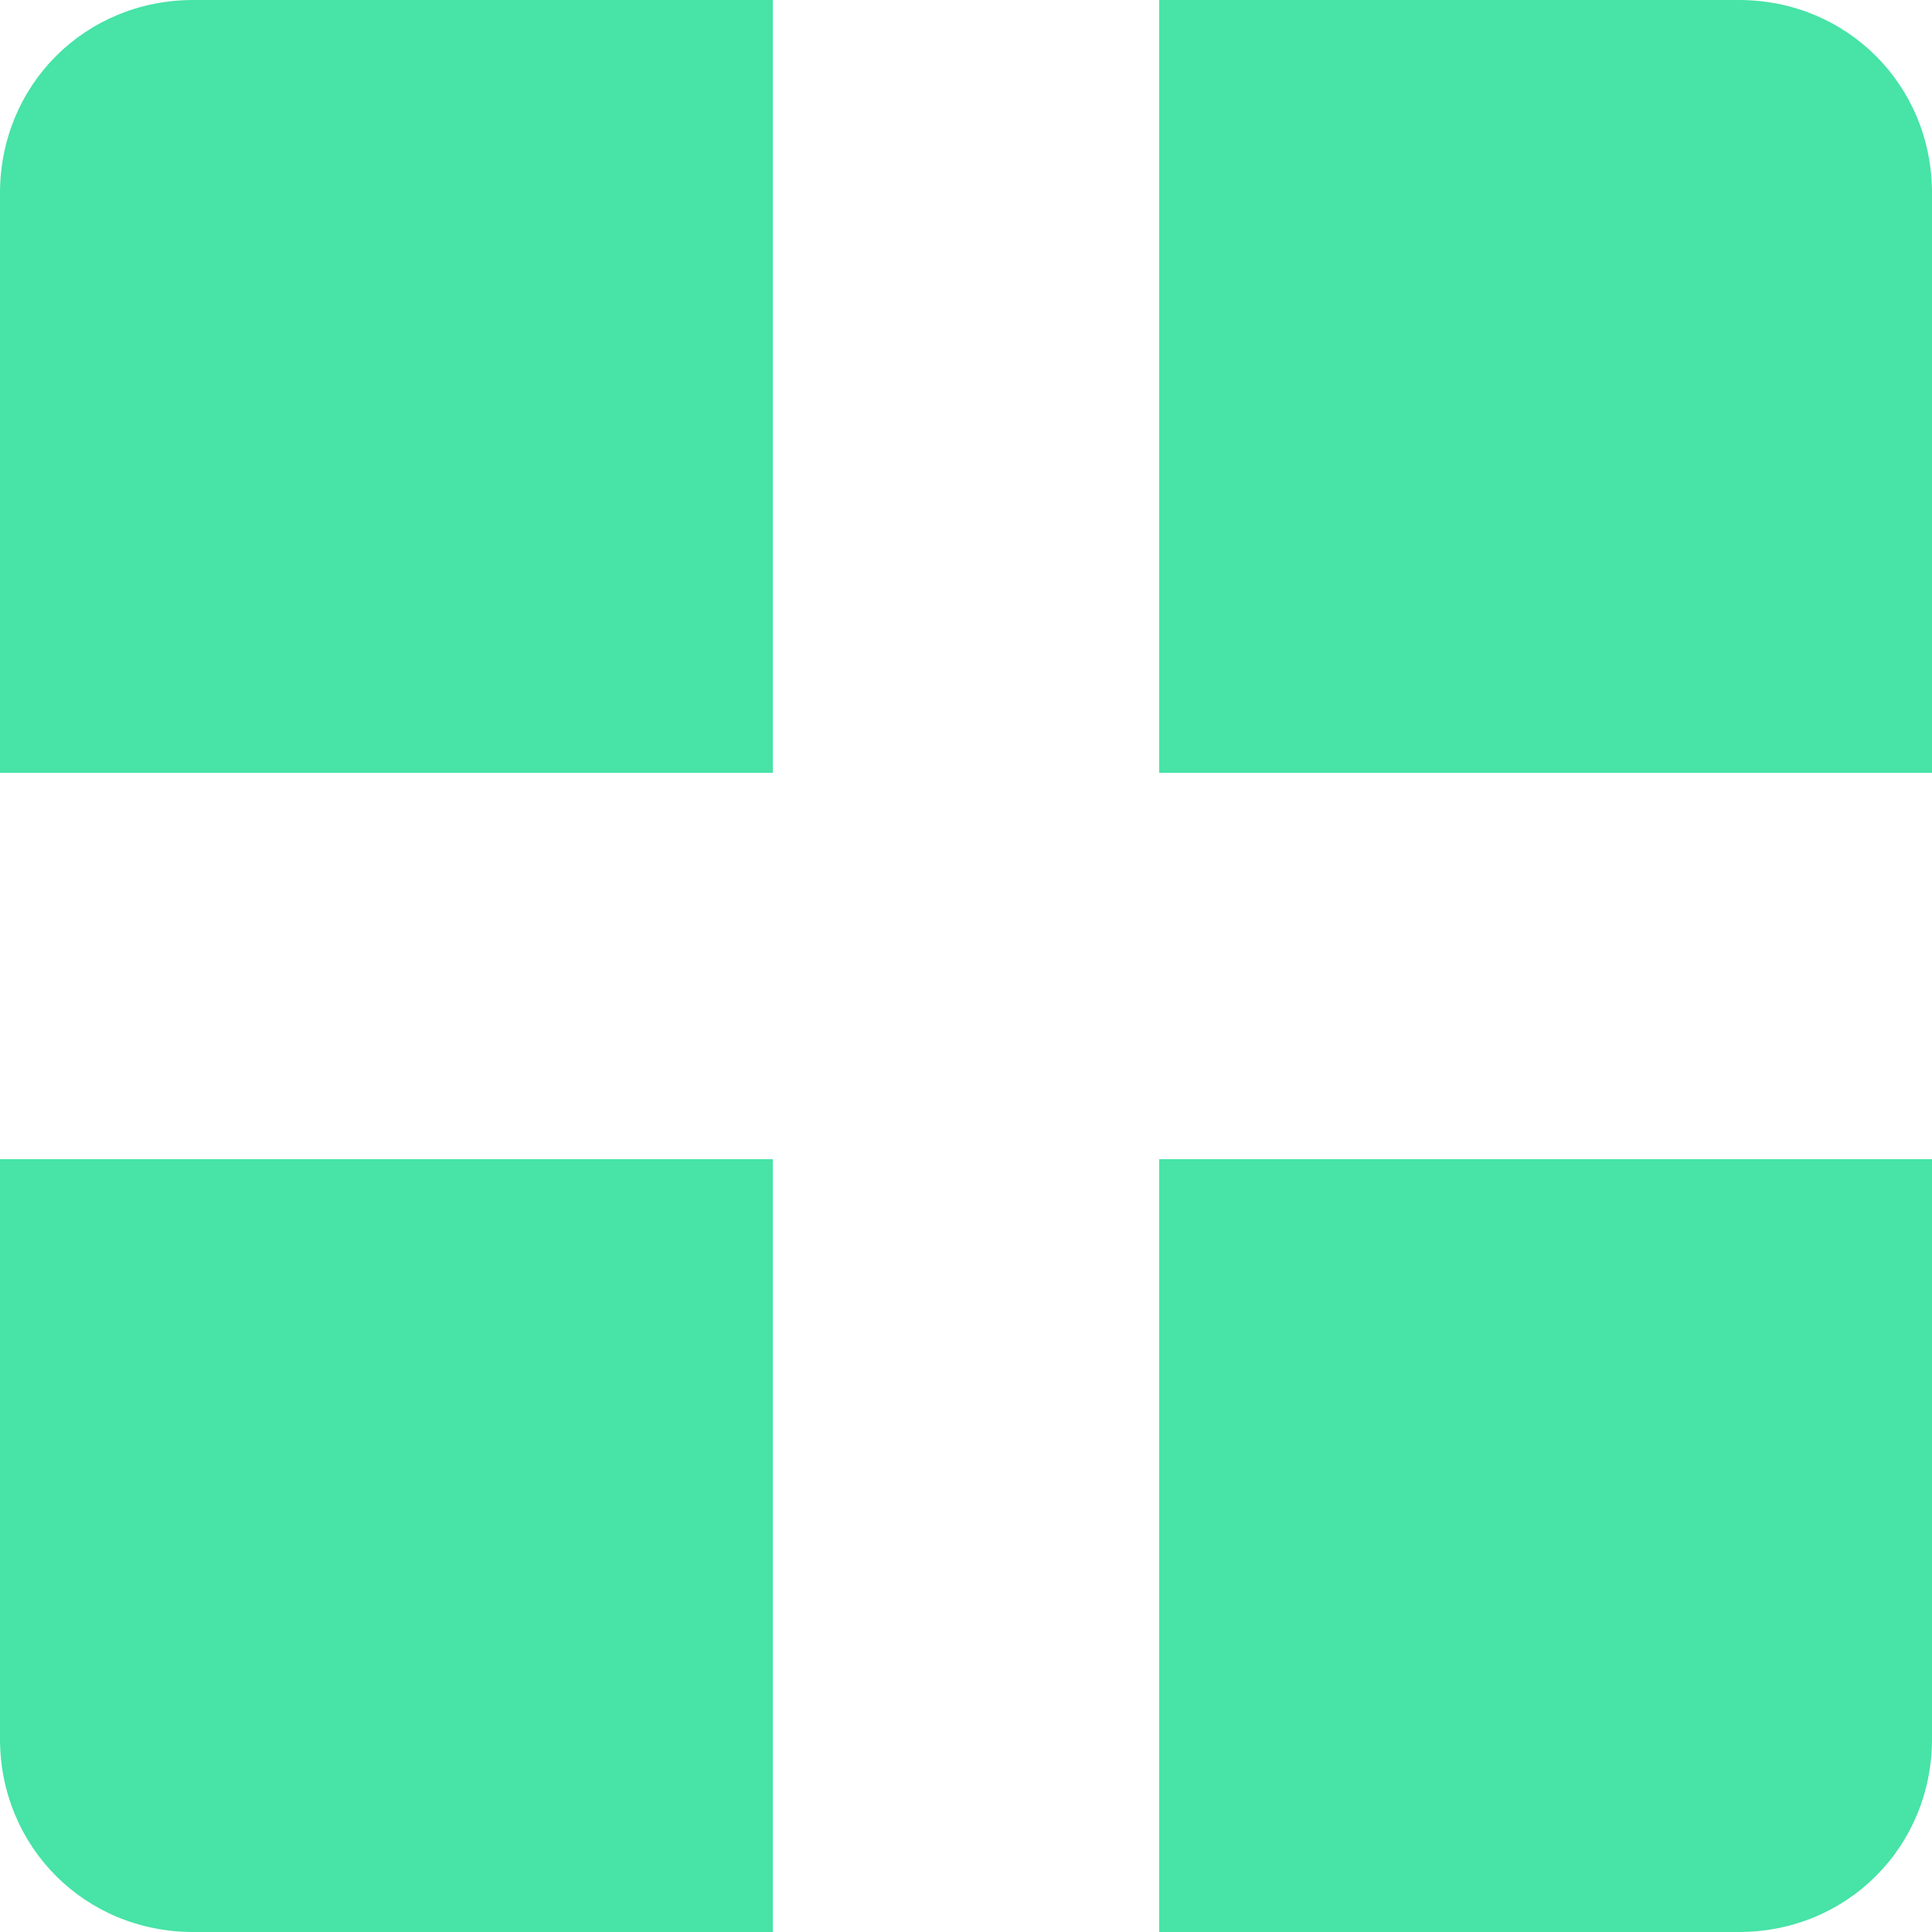
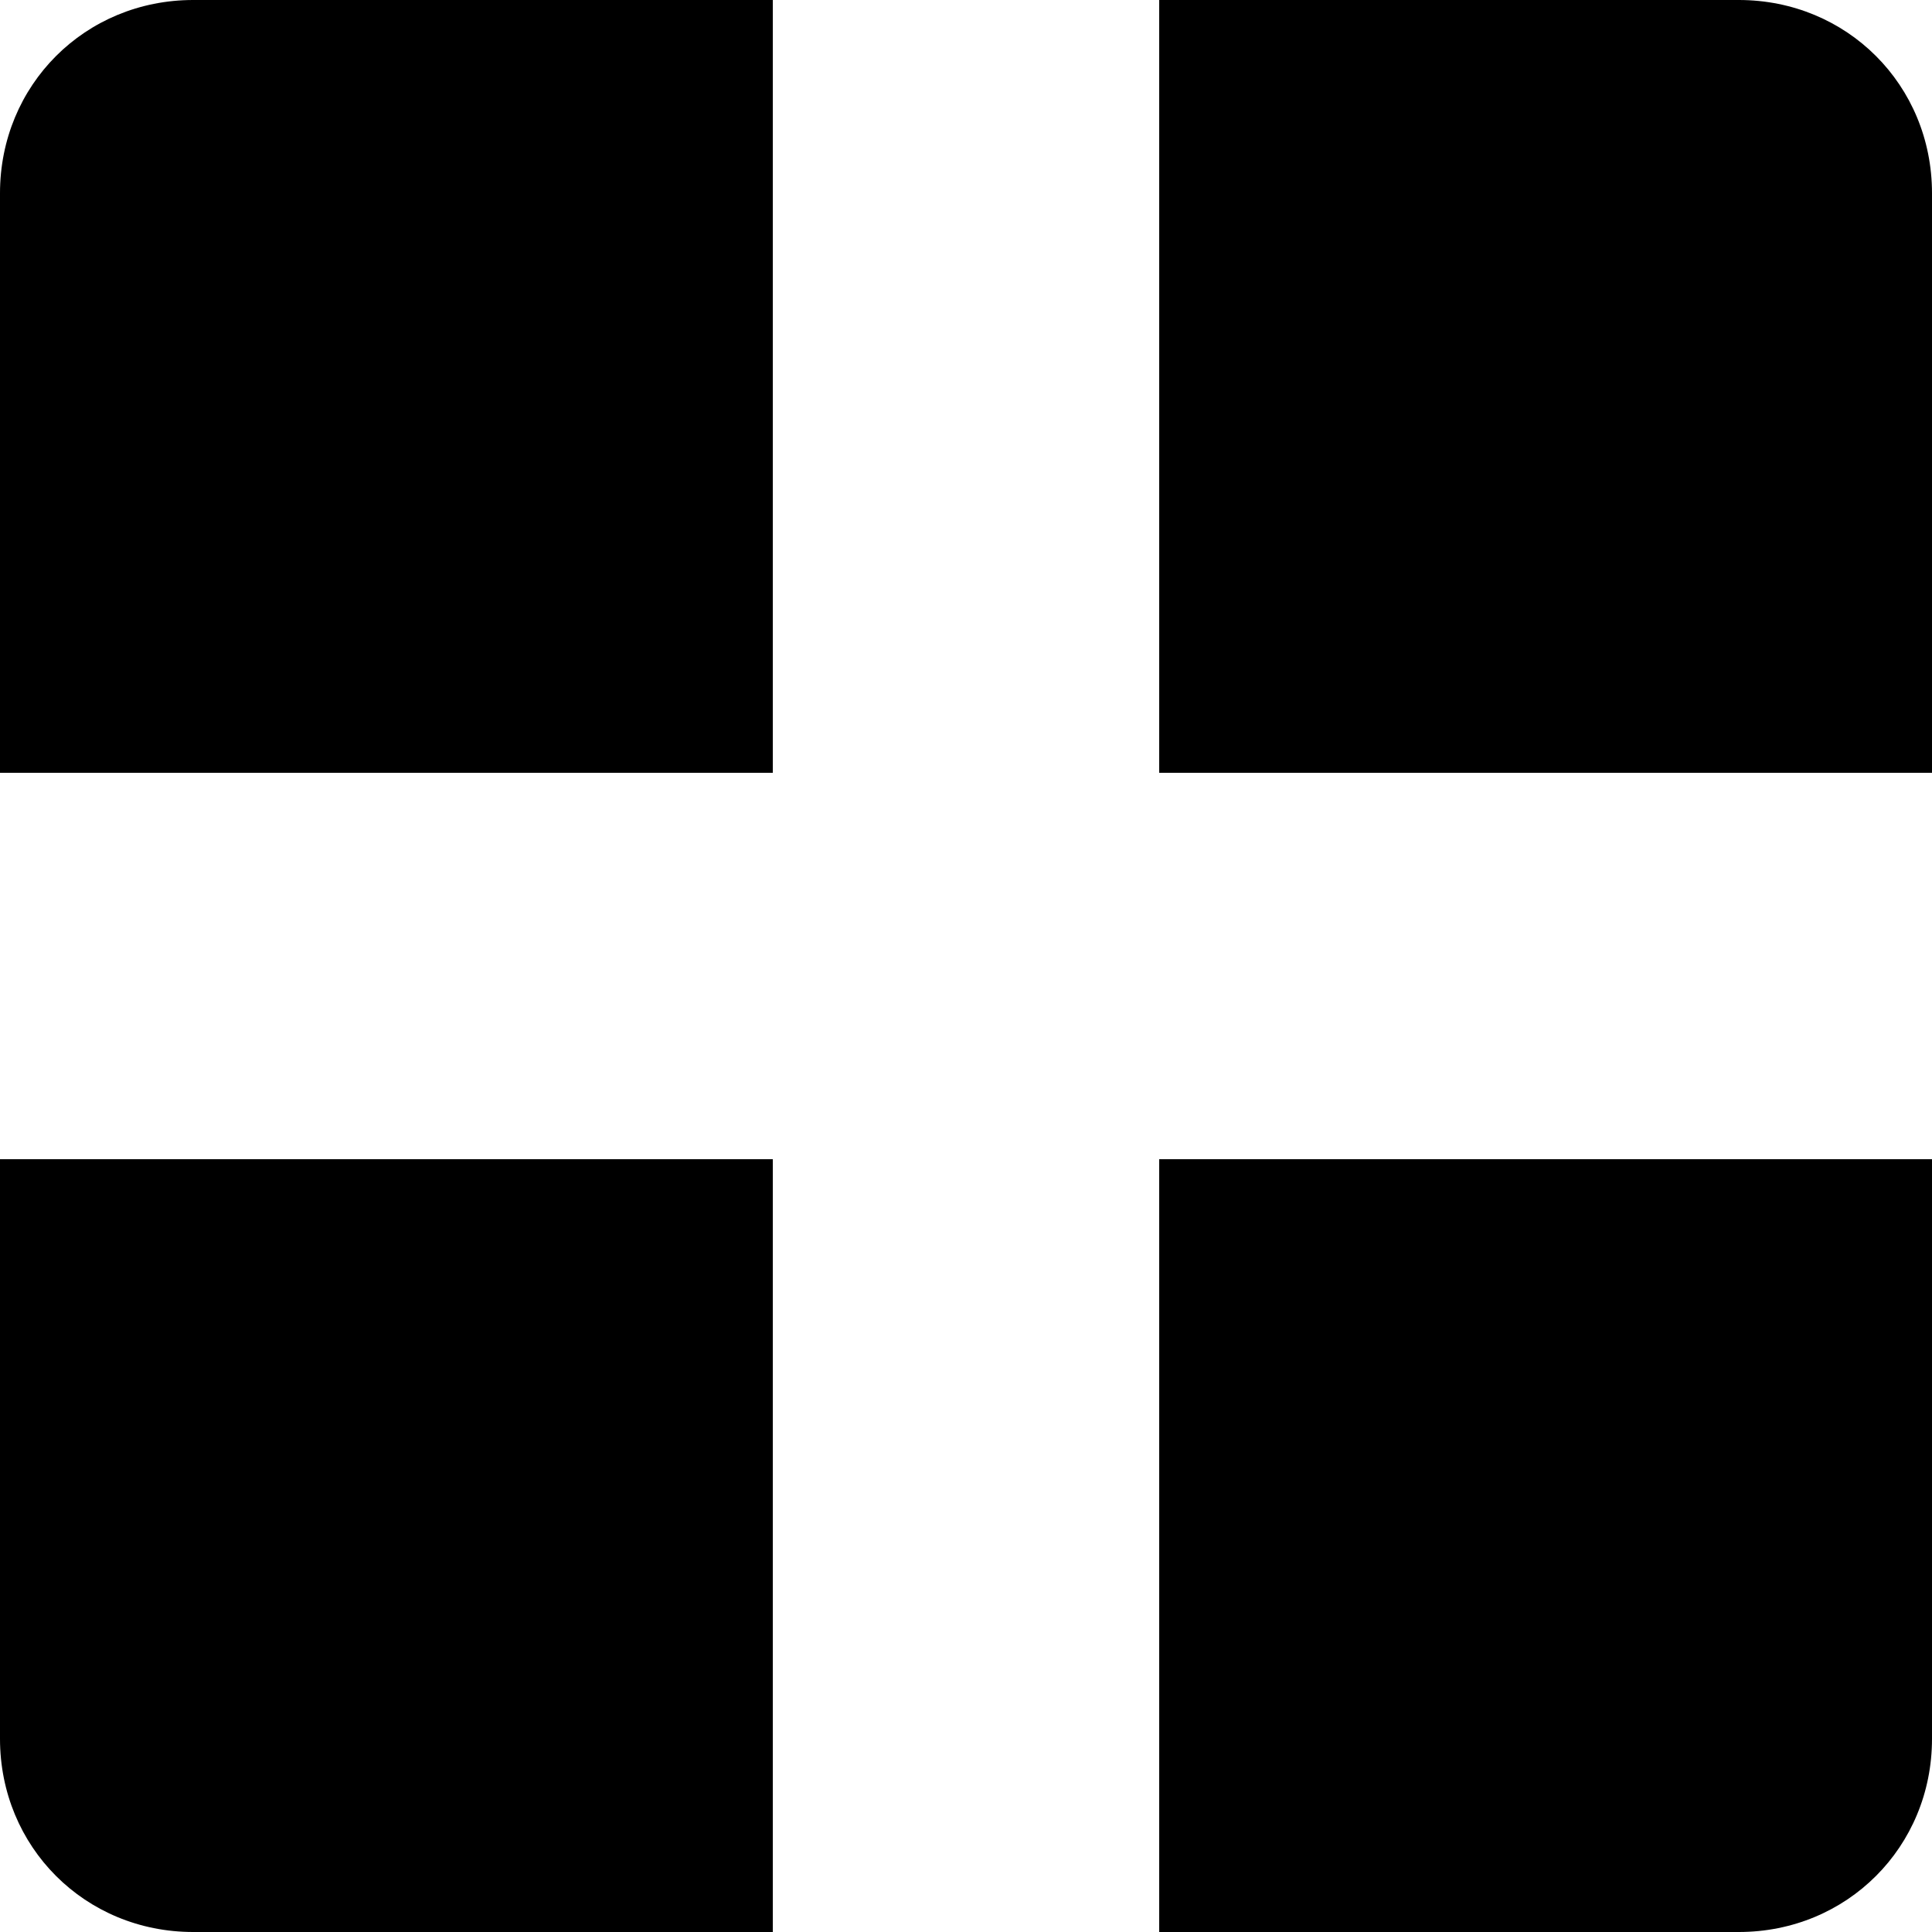
- <svg xmlns="http://www.w3.org/2000/svg" version="1.1" id="Слой_1" x="0px" y="0px" viewBox="0 0 50 50" style="enable-background:new 0 0 50 50;" xml:space="preserve">
-   <style type="text/css">
- 	.st0{fill:#00d885b8;}
- </style>
+ <svg xmlns="http://www.w3.org/2000/svg" version="1.1" x="0px" y="0px" viewBox="0 0 50 50" style="enable-background:new 0 0 50 50;" xml:space="preserve">
  <g>
-     <path class="st0" d="M30,50h15c2.8,0,5-2.2,5-5V30H30V50z" />
-     <path class="st0" d="M45,0H30v20h20V5C50,2.2,47.8,0,45,0z" />
-     <path class="st0" d="M0,45c0,2.8,2.2,5,5,5h15V30H0V45z" />
-     <path class="st0" d="M0,5v15h20V0H5C2.2,0,0,2.2,0,5z" />
+     <path d="M30,50h15c2.8,0,5-2.2,5-5V30H30V50z" />
+     <path d="M45,0H30v20h20V5C50,2.2,47.8,0,45,0z" />
+     <path d="M0,45c0,2.8,2.2,5,5,5h15V30H0V45z" />
+     <path d="M0,5v15h20V0H5C2.2,0,0,2.2,0,5z" />
  </g>
</svg>
